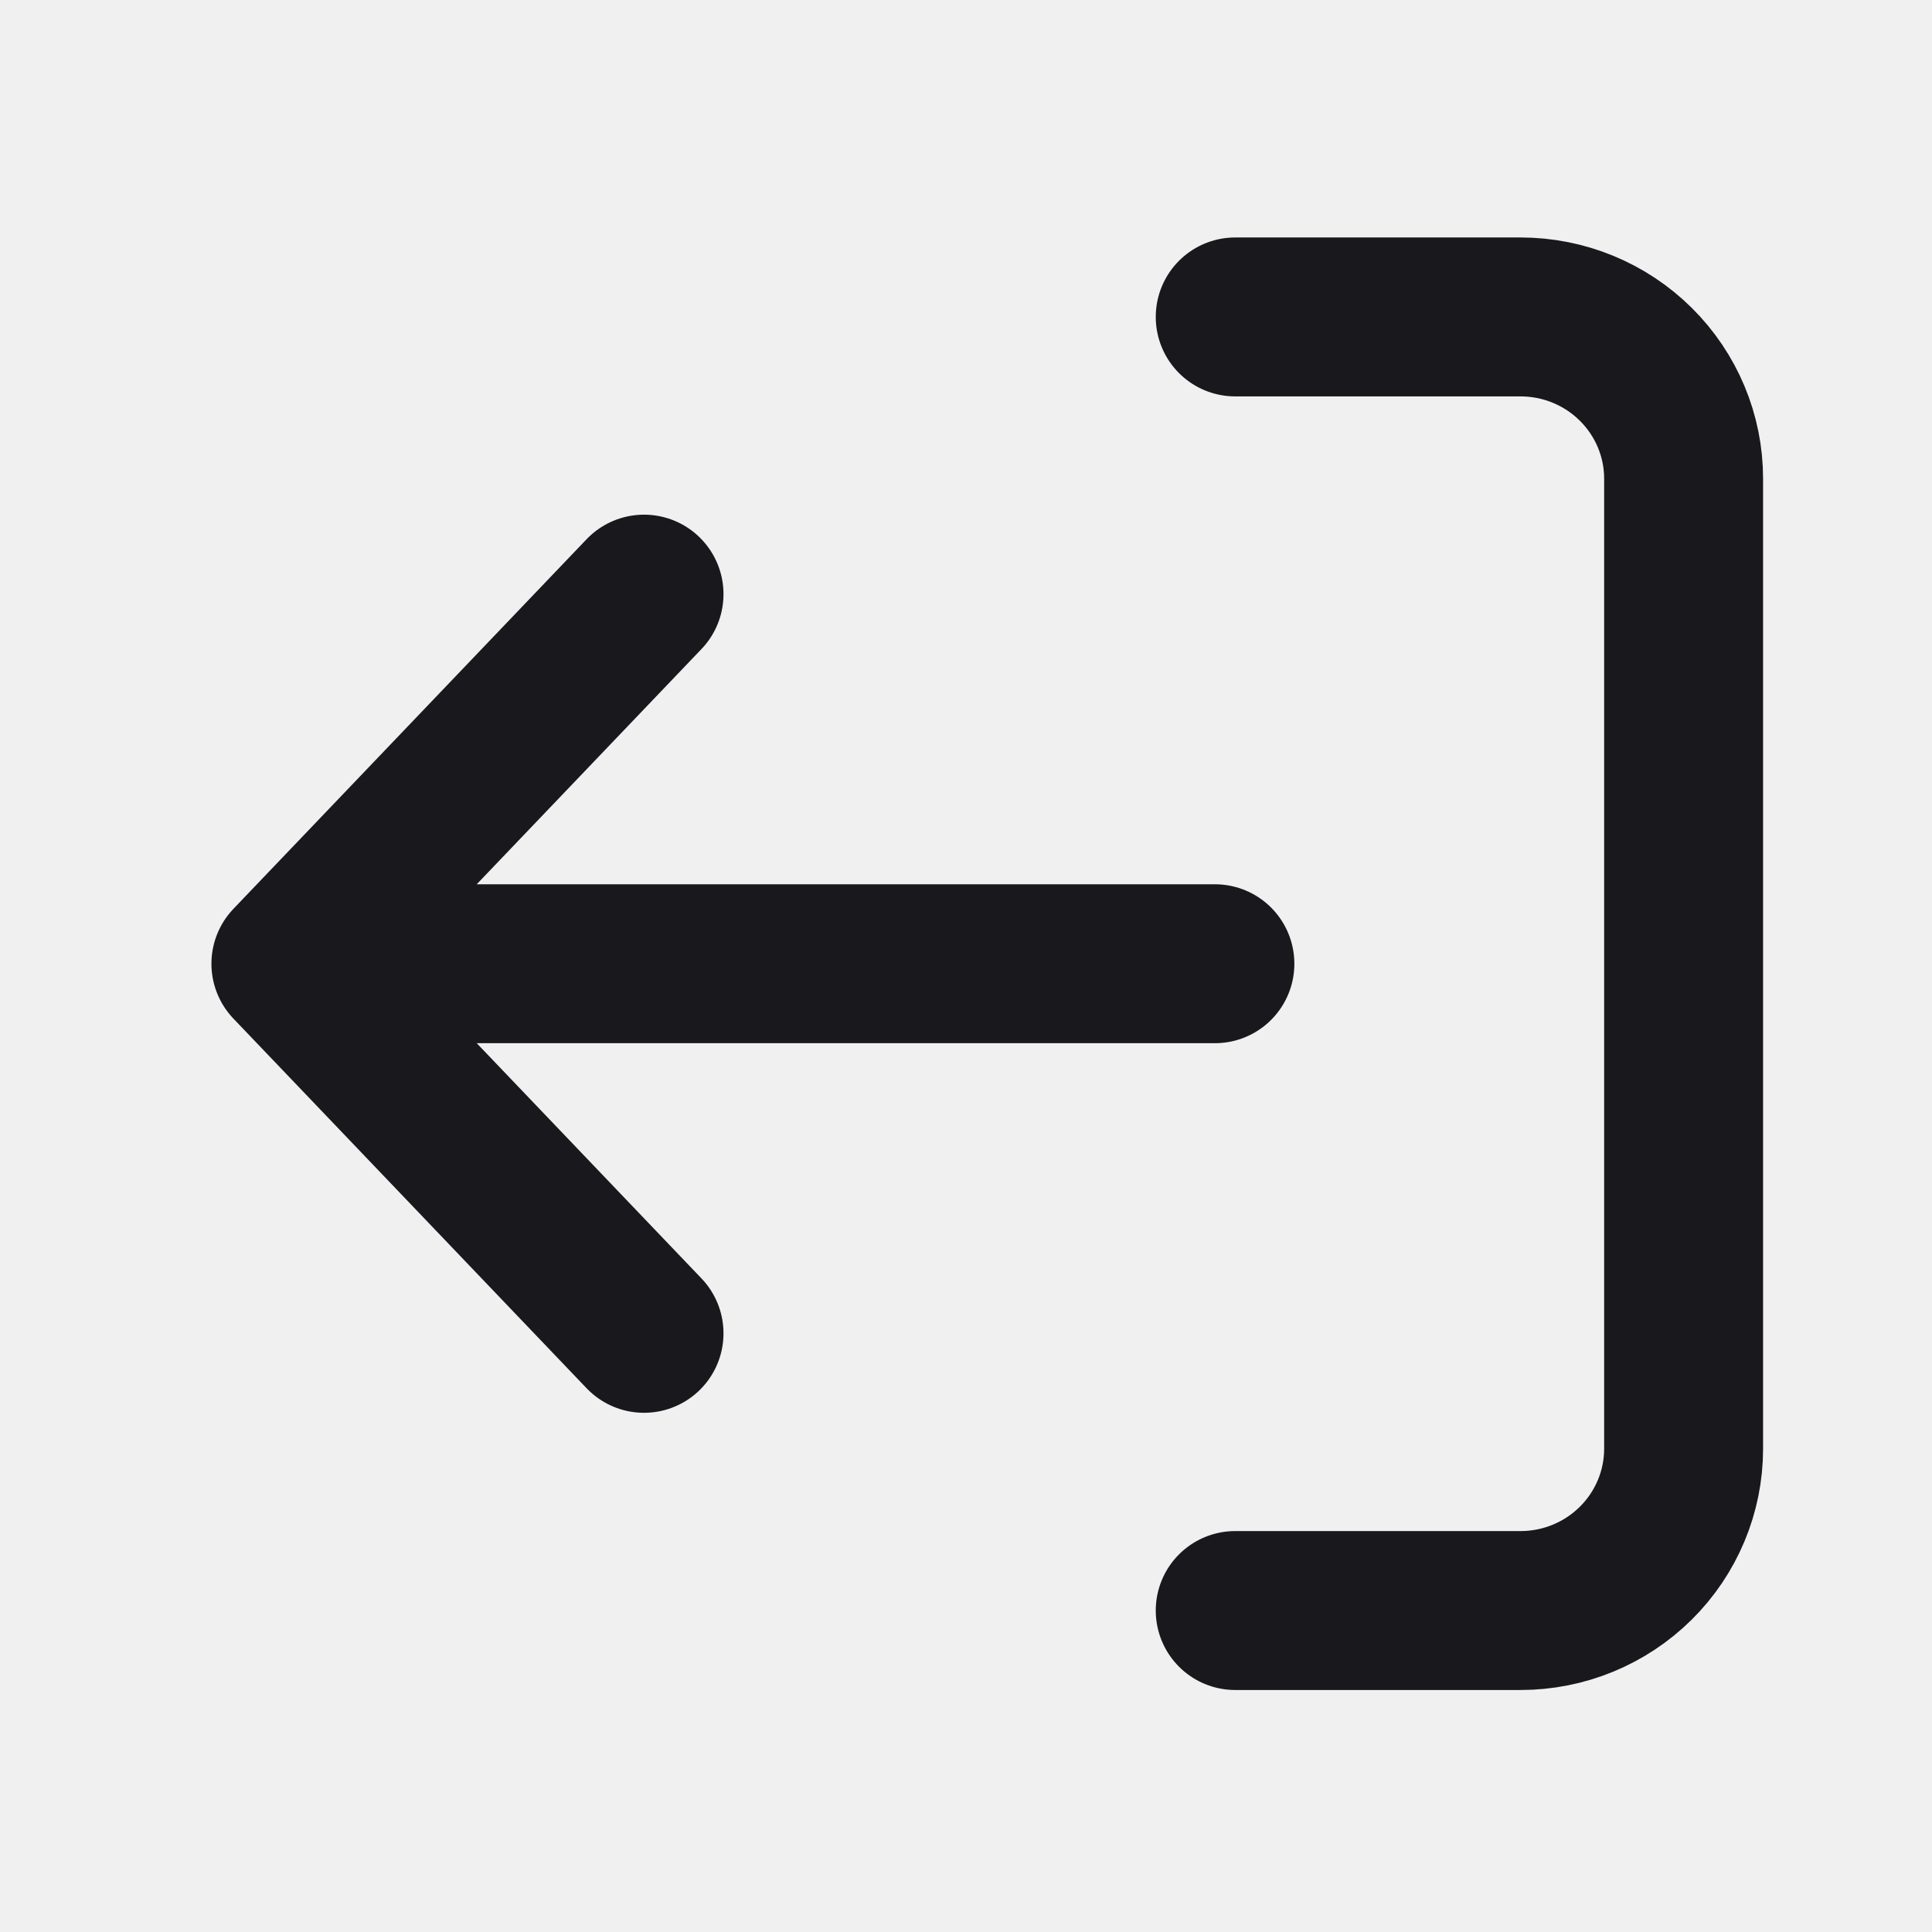
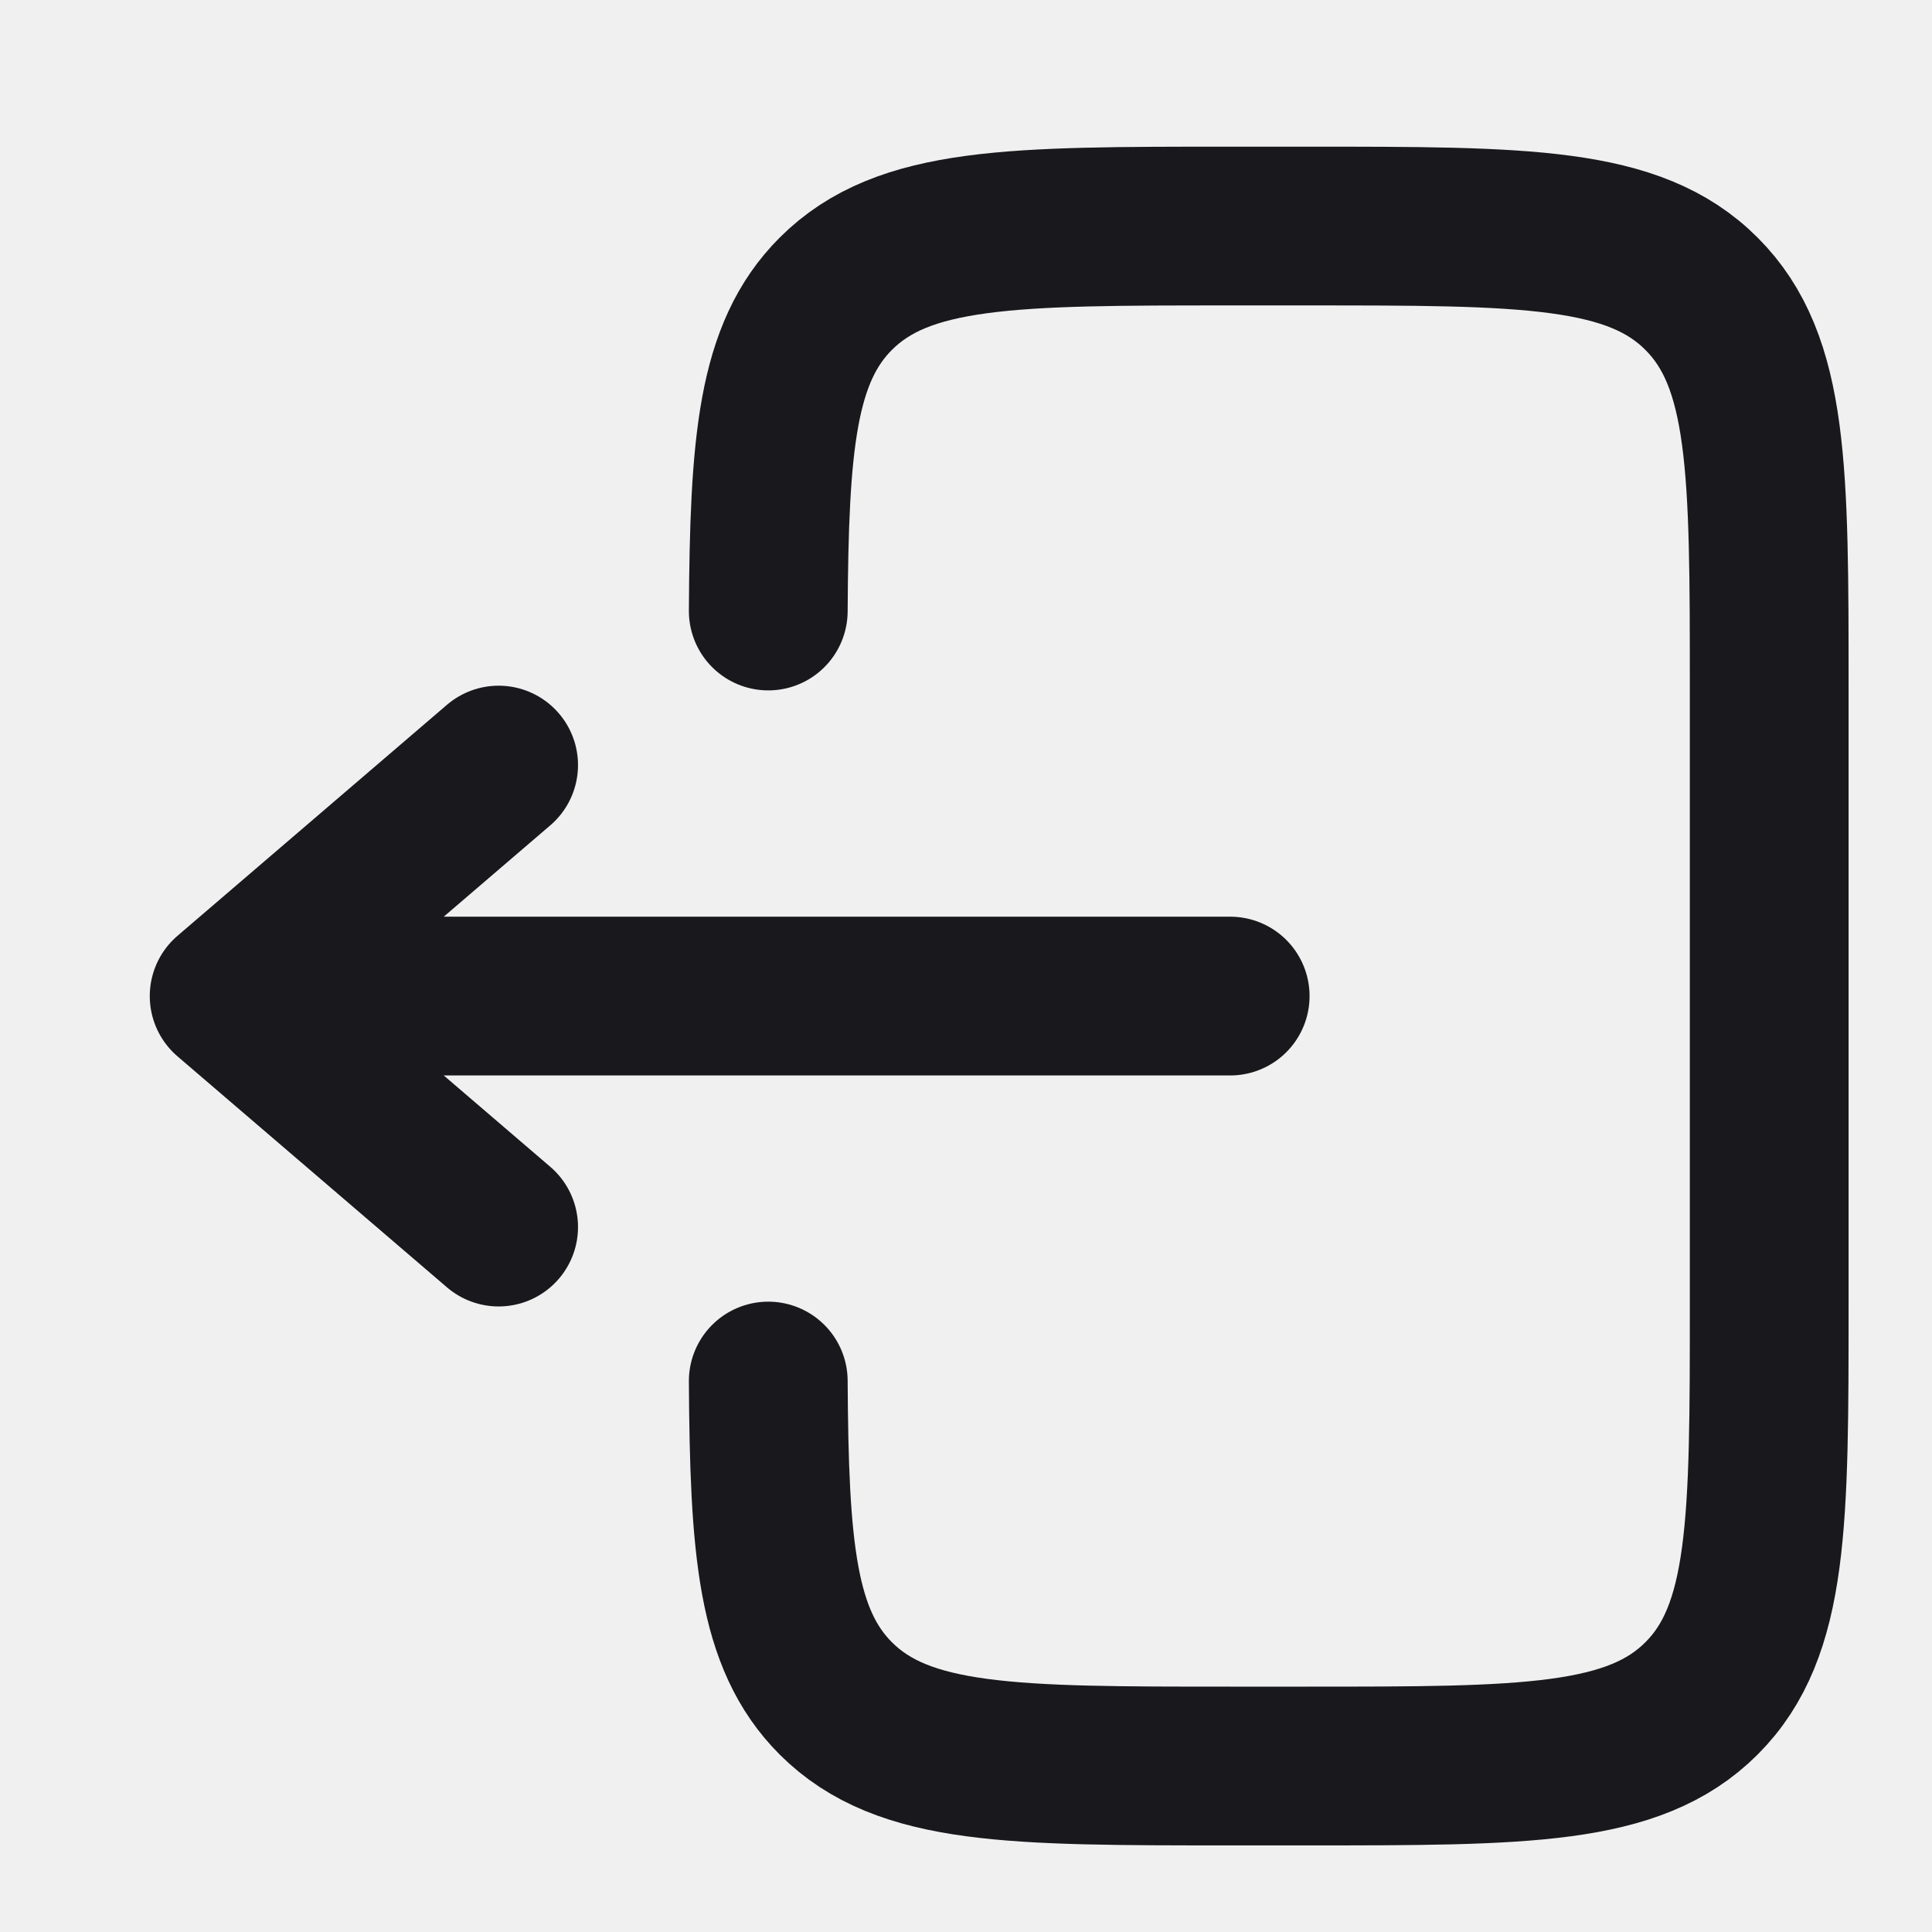
<svg xmlns="http://www.w3.org/2000/svg" width="23" height="23" viewBox="0 0 23 23" fill="none">
-   <path d="M14.705 19.173L18.102 19.173C18.617 19.173 19.11 18.97 19.474 18.609C19.838 18.248 20.043 17.758 20.043 17.248L20.043 5.698C20.043 5.187 19.838 4.698 19.474 4.337C19.11 3.976 18.617 3.773 18.102 3.773L14.705 3.773M14.463 11.473L3.463 11.473M3.463 11.473L7.667 15.873M3.463 11.473L7.667 7.073" stroke="#18181D" stroke-width="1.892" stroke-linecap="round" stroke-linejoin="round" />
+   <style>
+         .log-out{stroke: #18181d;}
+     </style>
+   <g clip-path="url(#clip0_264_7822)">
+     <path class="log-out" d="M9.146 7.274C9.158 5.281 9.246 4.201 9.95 3.497C10.756 2.691 12.052 2.691 14.645 2.691L15.562 2.691C18.154 2.691 19.451 2.691 20.256 3.497C21.062 4.302 21.062 5.598 21.062 8.191L21.062 15.524C21.062 18.117 21.062 19.414 20.256 20.219C19.451 21.024 18.154 21.024 15.562 21.024H14.645C12.052 21.024 10.756 21.024 9.95 20.219C9.246 19.515 9.158 18.435 9.146 16.441" stroke="#18181D" stroke-width="1.89" stroke-linecap="round" />
+     <path class="log-out" d="M14.645 11.858L2.728 11.858M2.728 11.858L5.936 9.108M2.728 11.858L5.936 14.608" stroke="#18181D" stroke-width="1.89" stroke-linecap="round" stroke-linejoin="round" />
+   </g>
+   <defs>
+     <clipPath id="clip0_264_7822">
+       <rect x="0.895" y="0.858" width="22" height="22" rx="4.643" fill="white" />
+     </clipPath>
+   </defs>
</svg>
